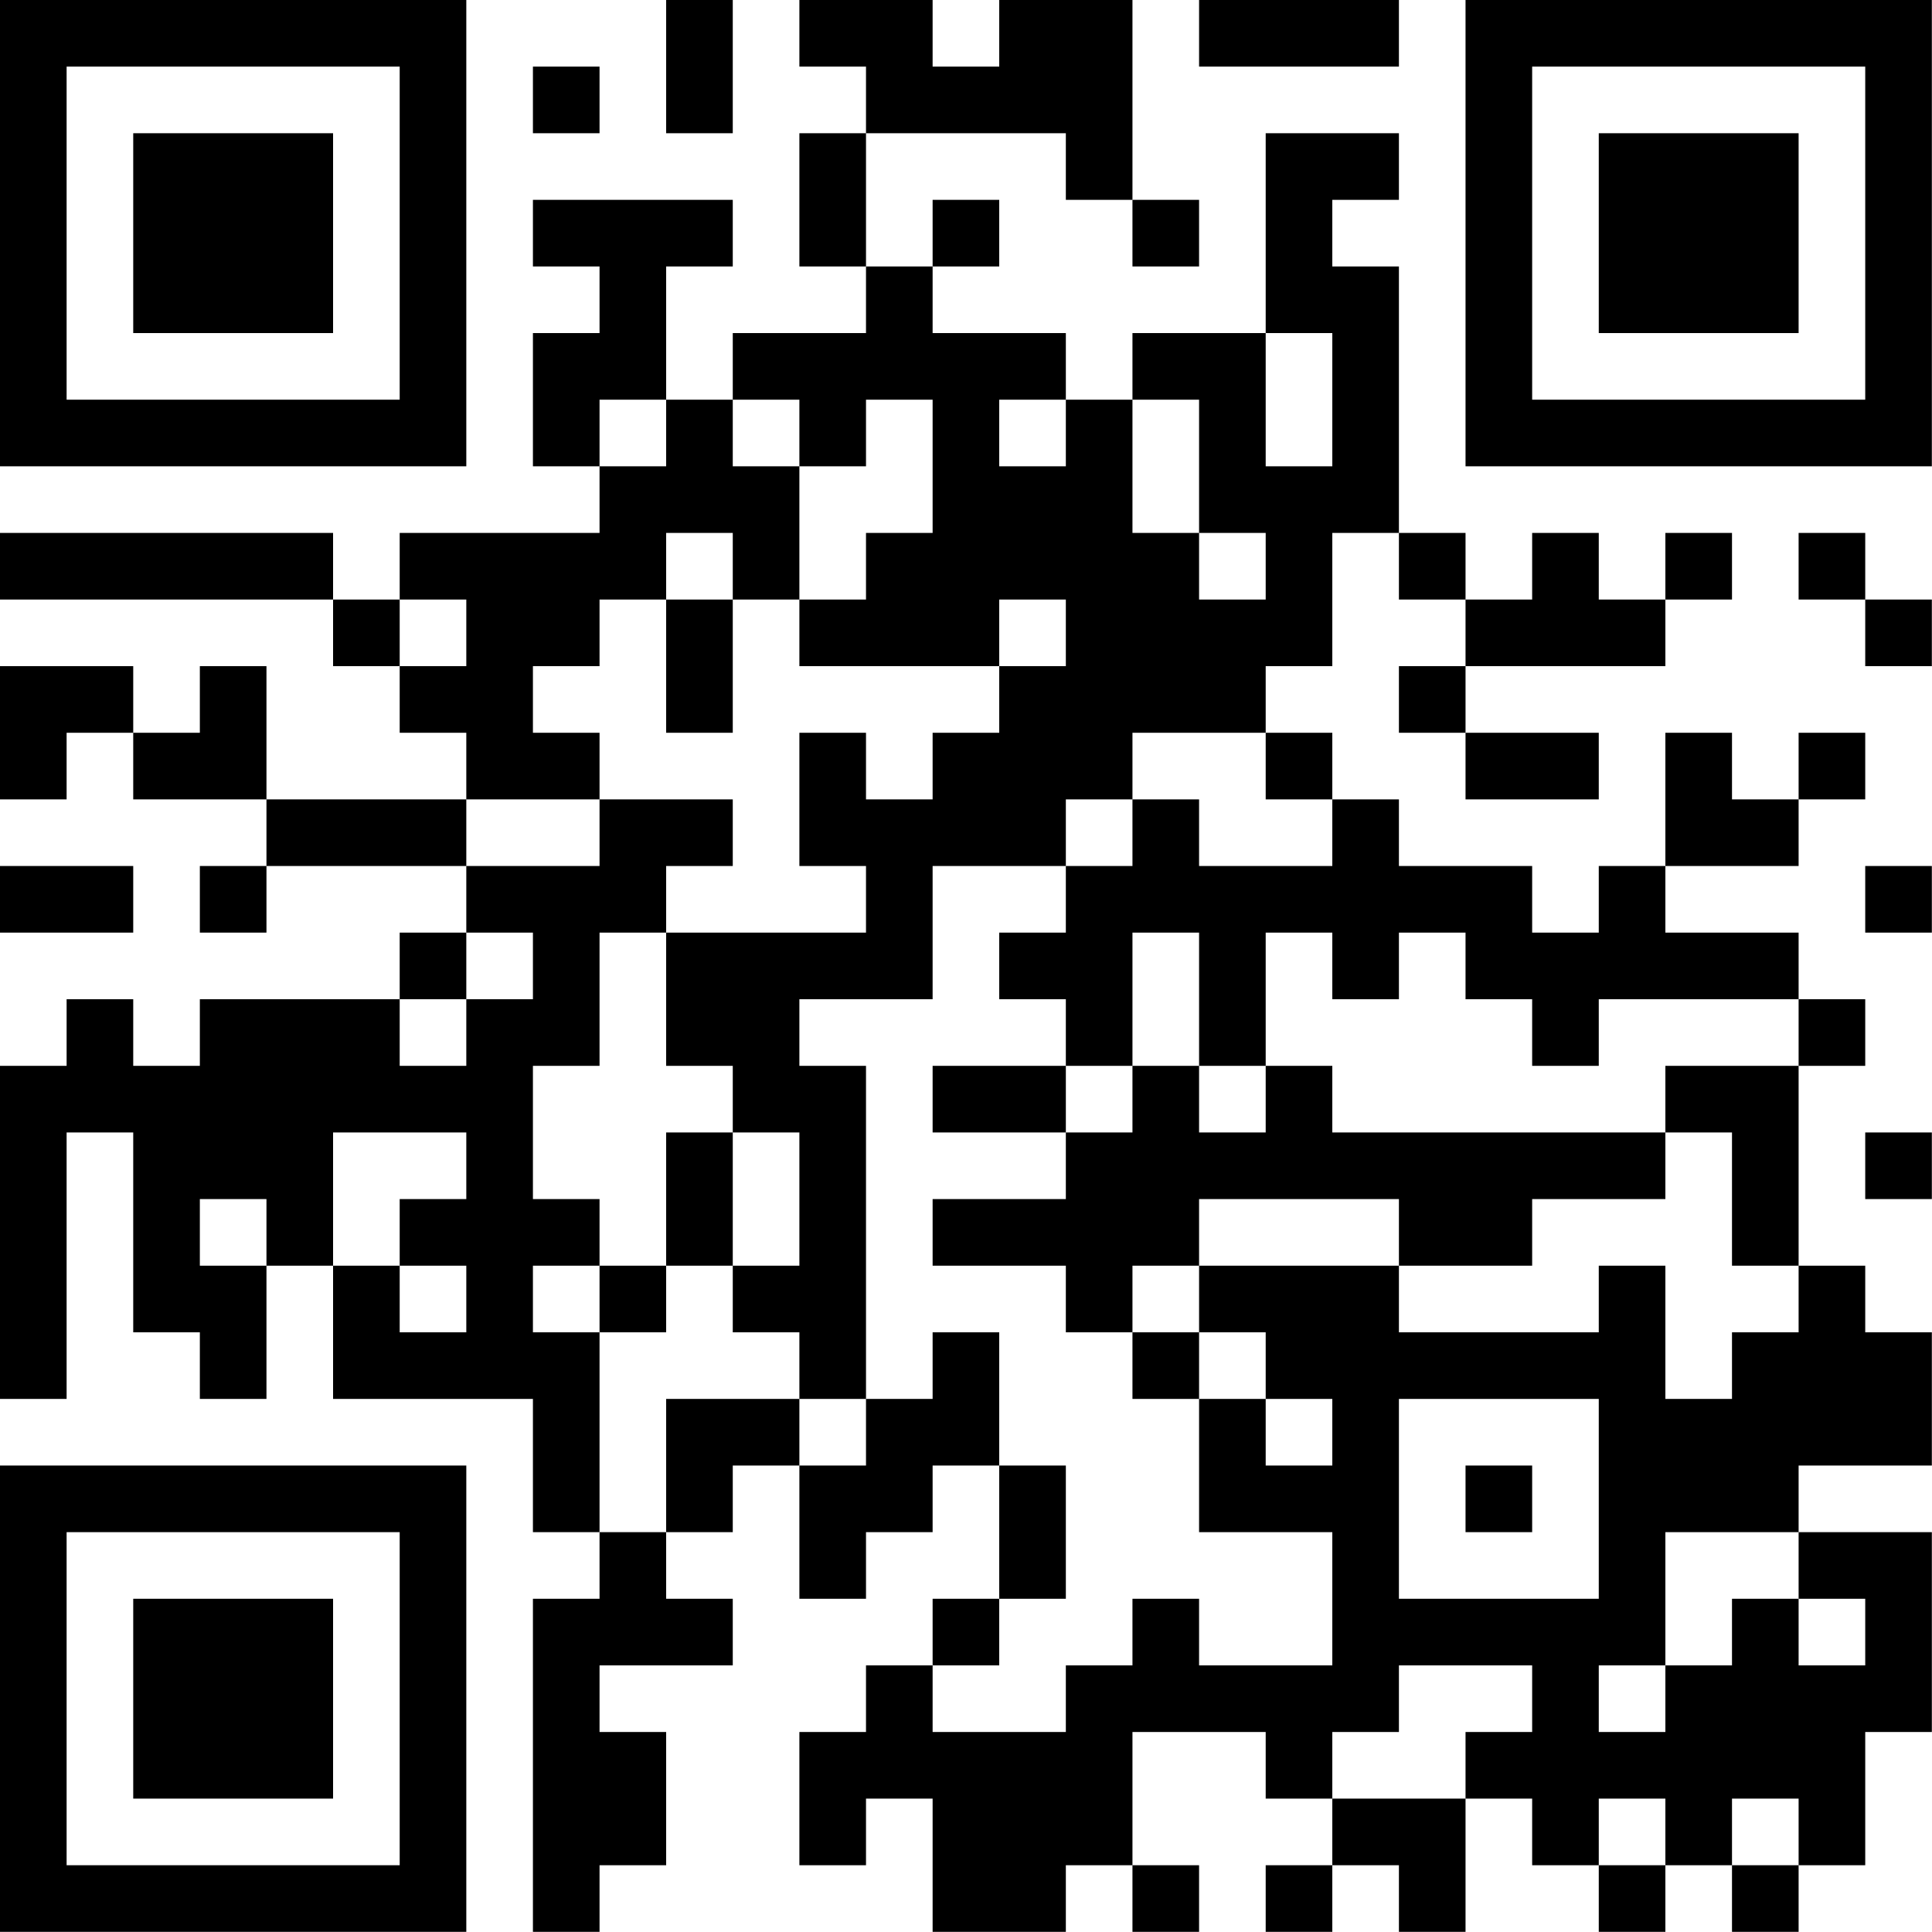
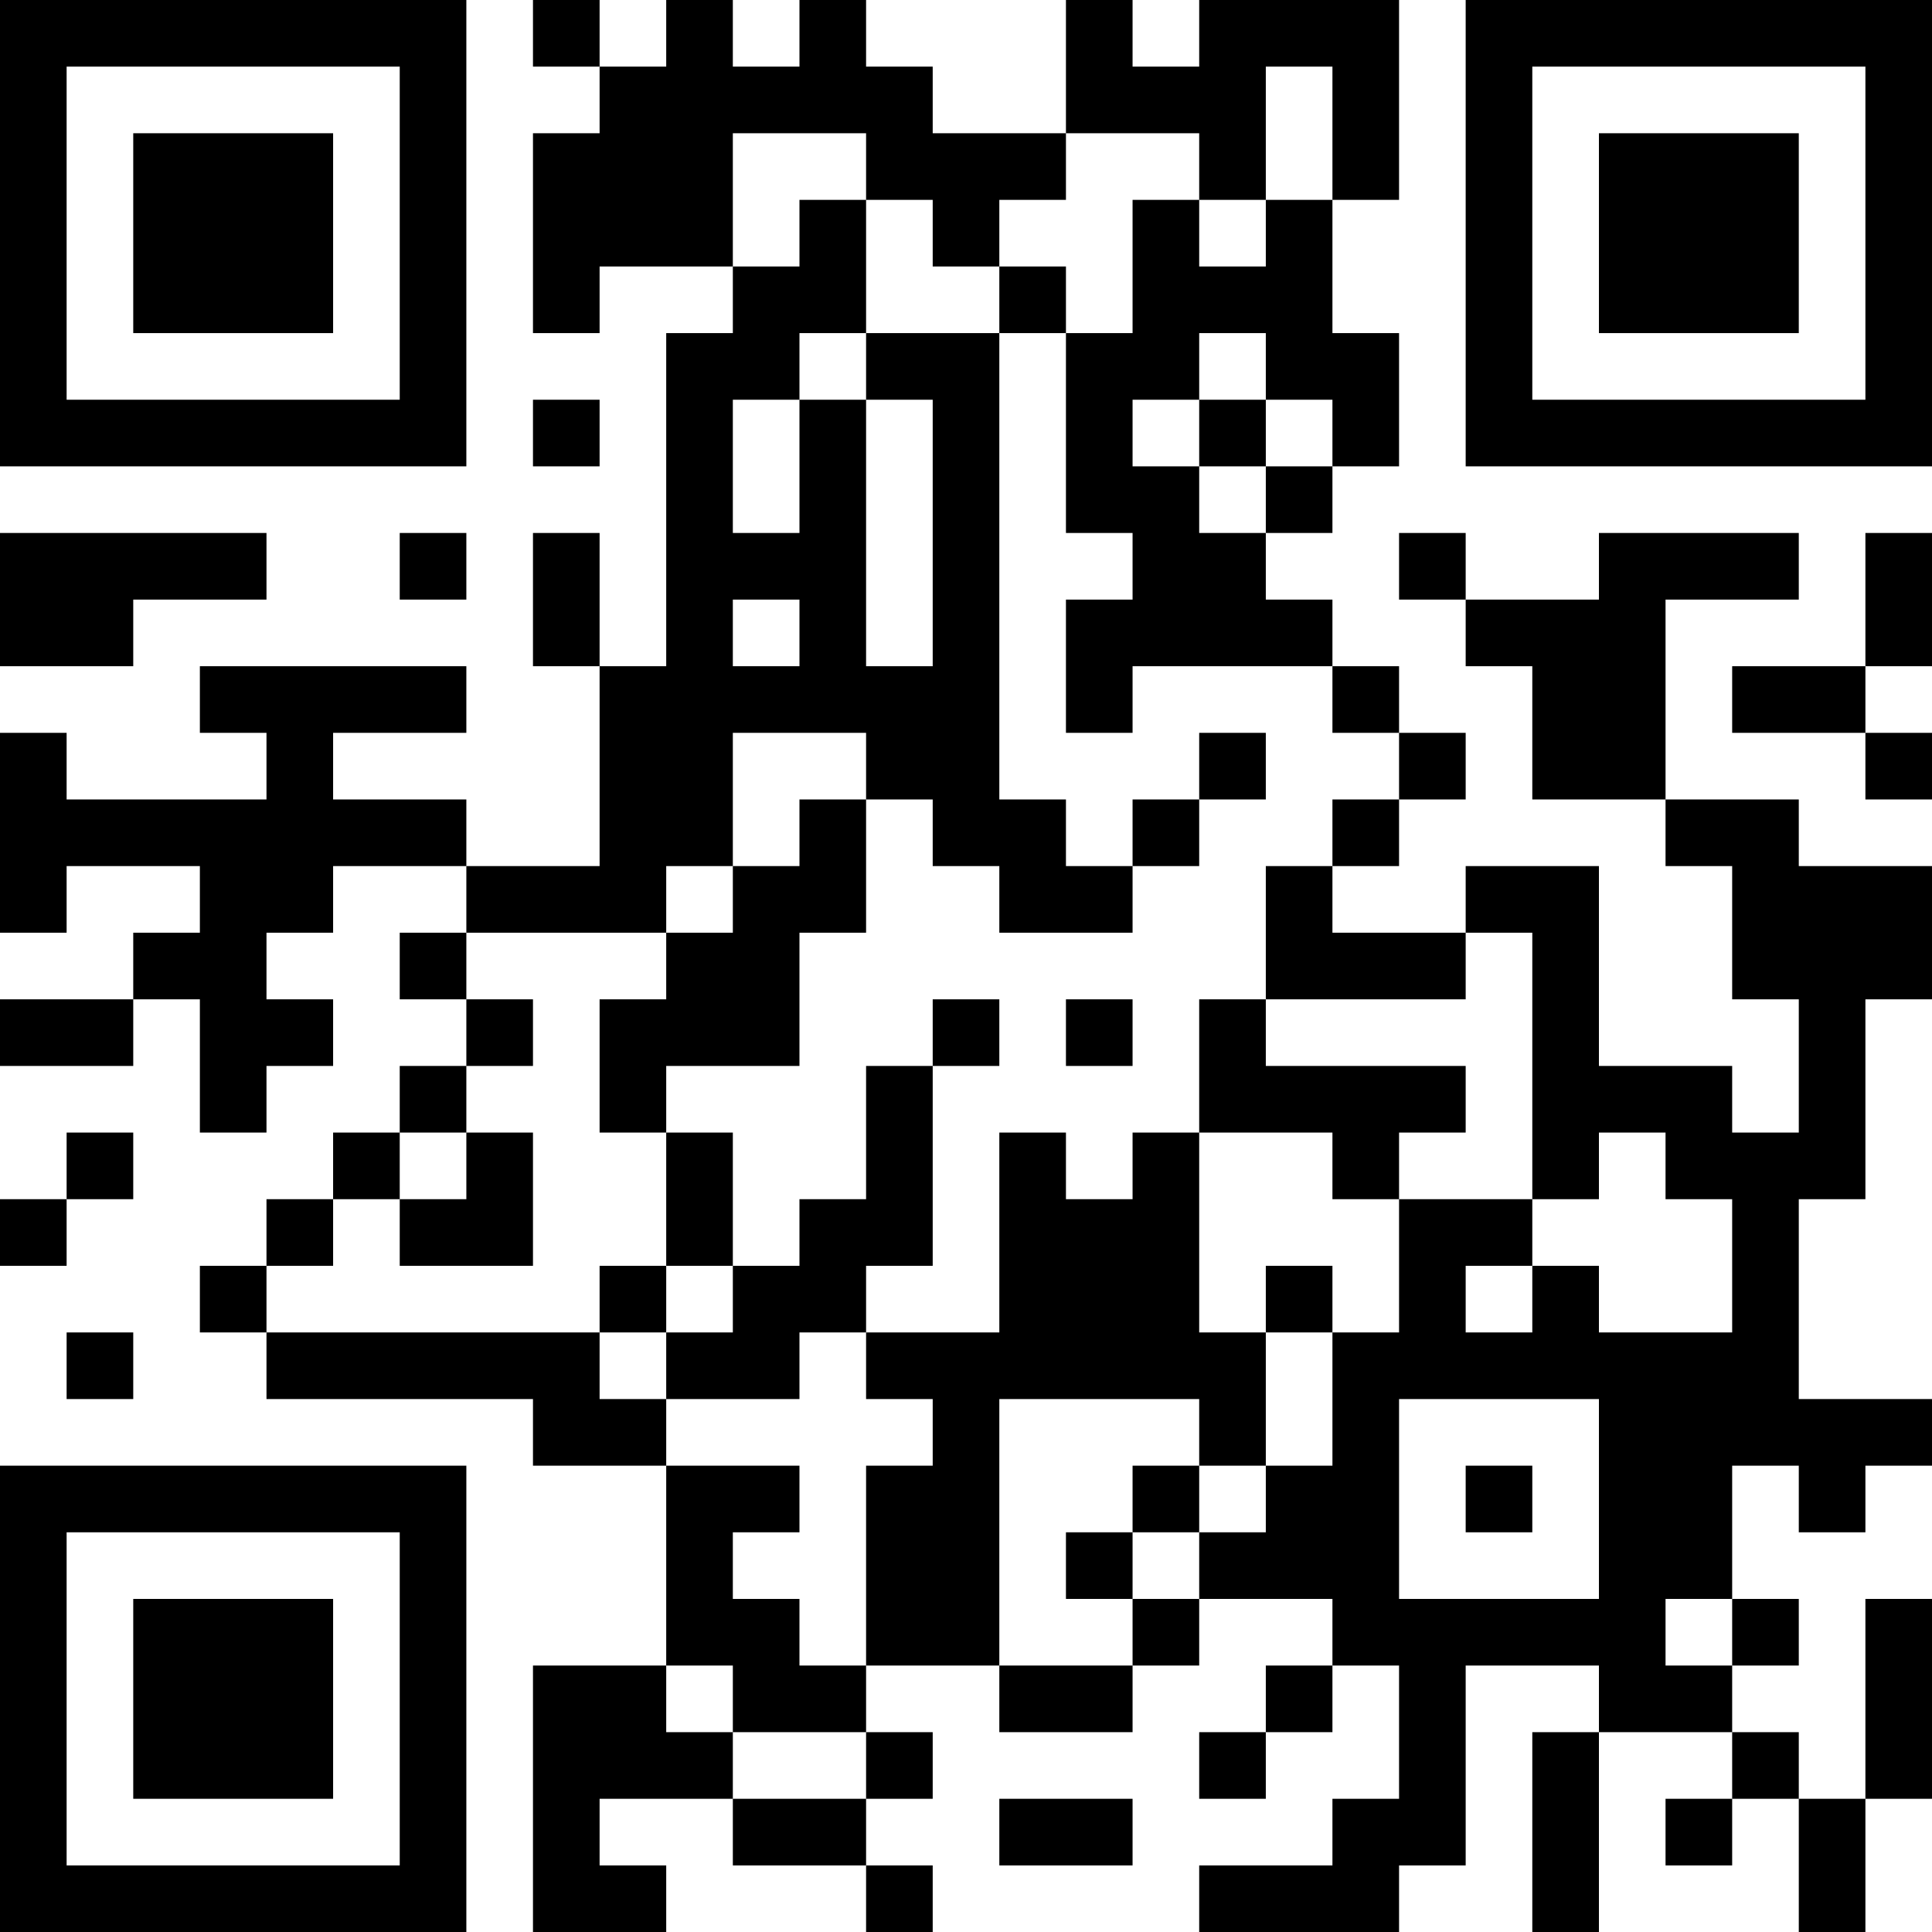
- <svg xmlns="http://www.w3.org/2000/svg" version="1.1" width="150" height="150" viewBox="0 0 150 150">
-   <rect x="0" y="0" width="150" height="150" fill="#ffffff" />
-   <g transform="scale(5.172)">
+ <svg xmlns="http://www.w3.org/2000/svg" version="1.1" width="300" height="300" viewBox="0 0 300 300">
+   <rect x="0" y="0" width="300" height="300" fill="#ffffff" />
+   <g transform="scale(10.345)">
    <g transform="translate(0,0)">
-       <path fill-rule="evenodd" d="M10 0L10 2L11 2L11 0ZM12 0L12 1L13 1L13 2L12 2L12 4L13 4L13 5L11 5L11 6L10 6L10 4L11 4L11 3L8 3L8 4L9 4L9 5L8 5L8 7L9 7L9 8L6 8L6 9L5 9L5 8L0 8L0 9L5 9L5 10L6 10L6 11L7 11L7 12L4 12L4 10L3 10L3 11L2 11L2 10L0 10L0 12L1 12L1 11L2 11L2 12L4 12L4 13L3 13L3 14L4 14L4 13L7 13L7 14L6 14L6 15L3 15L3 16L2 16L2 15L1 15L1 16L0 16L0 21L1 21L1 17L2 17L2 20L3 20L3 21L4 21L4 19L5 19L5 21L8 21L8 23L9 23L9 24L8 24L8 29L9 29L9 28L10 28L10 26L9 26L9 25L11 25L11 24L10 24L10 23L11 23L11 22L12 22L12 24L13 24L13 23L14 23L14 22L15 22L15 24L14 24L14 25L13 25L13 26L12 26L12 28L13 28L13 27L14 27L14 29L16 29L16 28L17 28L17 29L18 29L18 28L17 28L17 26L19 26L19 27L20 27L20 28L19 28L19 29L20 29L20 28L21 28L21 29L22 29L22 27L23 27L23 28L24 28L24 29L25 29L25 28L26 28L26 29L27 29L27 28L28 28L28 26L29 26L29 23L27 23L27 22L29 22L29 20L28 20L28 19L27 19L27 16L28 16L28 15L27 15L27 14L25 14L25 13L27 13L27 12L28 12L28 11L27 11L27 12L26 12L26 11L25 11L25 13L24 13L24 14L23 14L23 13L21 13L21 12L20 12L20 11L19 11L19 10L20 10L20 8L21 8L21 9L22 9L22 10L21 10L21 11L22 11L22 12L24 12L24 11L22 11L22 10L25 10L25 9L26 9L26 8L25 8L25 9L24 9L24 8L23 8L23 9L22 9L22 8L21 8L21 4L20 4L20 3L21 3L21 2L19 2L19 5L17 5L17 6L16 6L16 5L14 5L14 4L15 4L15 3L14 3L14 4L13 4L13 2L16 2L16 3L17 3L17 4L18 4L18 3L17 3L17 0L15 0L15 1L14 1L14 0ZM18 0L18 1L21 1L21 0ZM8 1L8 2L9 2L9 1ZM19 5L19 7L20 7L20 5ZM9 6L9 7L10 7L10 6ZM11 6L11 7L12 7L12 9L11 9L11 8L10 8L10 9L9 9L9 10L8 10L8 11L9 11L9 12L7 12L7 13L9 13L9 12L11 12L11 13L10 13L10 14L9 14L9 16L8 16L8 18L9 18L9 19L8 19L8 20L9 20L9 23L10 23L10 21L12 21L12 22L13 22L13 21L14 21L14 20L15 20L15 22L16 22L16 24L15 24L15 25L14 25L14 26L16 26L16 25L17 25L17 24L18 24L18 25L20 25L20 23L18 23L18 21L19 21L19 22L20 22L20 21L19 21L19 20L18 20L18 19L21 19L21 20L24 20L24 19L25 19L25 21L26 21L26 20L27 20L27 19L26 19L26 17L25 17L25 16L27 16L27 15L24 15L24 16L23 16L23 15L22 15L22 14L21 14L21 15L20 15L20 14L19 14L19 16L18 16L18 14L17 14L17 16L16 16L16 15L15 15L15 14L16 14L16 13L17 13L17 12L18 12L18 13L20 13L20 12L19 12L19 11L17 11L17 12L16 12L16 13L14 13L14 15L12 15L12 16L13 16L13 21L12 21L12 20L11 20L11 19L12 19L12 17L11 17L11 16L10 16L10 14L13 14L13 13L12 13L12 11L13 11L13 12L14 12L14 11L15 11L15 10L16 10L16 9L15 9L15 10L12 10L12 9L13 9L13 8L14 8L14 6L13 6L13 7L12 7L12 6ZM15 6L15 7L16 7L16 6ZM17 6L17 8L18 8L18 9L19 9L19 8L18 8L18 6ZM27 8L27 9L28 9L28 10L29 10L29 9L28 9L28 8ZM6 9L6 10L7 10L7 9ZM10 9L10 11L11 11L11 9ZM0 13L0 14L2 14L2 13ZM28 13L28 14L29 14L29 13ZM7 14L7 15L6 15L6 16L7 16L7 15L8 15L8 14ZM14 16L14 17L16 17L16 18L14 18L14 19L16 19L16 20L17 20L17 21L18 21L18 20L17 20L17 19L18 19L18 18L21 18L21 19L23 19L23 18L25 18L25 17L20 17L20 16L19 16L19 17L18 17L18 16L17 16L17 17L16 17L16 16ZM5 17L5 19L6 19L6 20L7 20L7 19L6 19L6 18L7 18L7 17ZM10 17L10 19L9 19L9 20L10 20L10 19L11 19L11 17ZM28 17L28 18L29 18L29 17ZM3 18L3 19L4 19L4 18ZM21 21L21 24L24 24L24 21ZM22 22L22 23L23 23L23 22ZM25 23L25 25L24 25L24 26L25 26L25 25L26 25L26 24L27 24L27 25L28 25L28 24L27 24L27 23ZM21 25L21 26L20 26L20 27L22 27L22 26L23 26L23 25ZM24 27L24 28L25 28L25 27ZM26 27L26 28L27 28L27 27ZM0 0L0 7L7 7L7 0ZM1 1L1 6L6 6L6 1ZM2 2L2 5L5 5L5 2ZM22 0L22 7L29 7L29 0ZM23 1L23 6L28 6L28 1ZM24 2L24 5L27 5L27 2ZM0 22L0 29L7 29L7 22ZM1 23L1 28L6 28L6 23ZM2 24L2 27L5 27L5 24Z" fill="#000000" />
+       <path fill-rule="evenodd" d="M8 0L8 1L9 1L9 2L8 2L8 5L9 5L9 4L11 4L11 5L10 5L10 10L9 10L9 8L8 8L8 10L9 10L9 13L7 13L7 12L5 12L5 11L7 11L7 10L3 10L3 11L4 11L4 12L1 12L1 11L0 11L0 14L1 14L1 13L3 13L3 14L2 14L2 15L0 15L0 16L2 16L2 15L3 15L3 17L4 17L4 16L5 16L5 15L4 15L4 14L5 14L5 13L7 13L7 14L6 14L6 15L7 15L7 16L6 16L6 17L5 17L5 18L4 18L4 19L3 19L3 20L4 20L4 21L8 21L8 22L10 22L10 25L8 25L8 29L10 29L10 28L9 28L9 27L11 27L11 28L13 28L13 29L14 29L14 28L13 28L13 27L14 27L14 26L13 26L13 25L15 25L15 26L17 26L17 25L18 25L18 24L20 24L20 25L19 25L19 26L18 26L18 27L19 27L19 26L20 26L20 25L21 25L21 27L20 27L20 28L18 28L18 29L21 29L21 28L22 28L22 25L24 25L24 26L23 26L23 29L24 29L24 26L26 26L26 27L25 27L25 28L26 28L26 27L27 27L27 29L28 29L28 27L29 27L29 24L28 24L28 27L27 27L27 26L26 26L26 25L27 25L27 24L26 24L26 22L27 22L27 23L28 23L28 22L29 22L29 21L27 21L27 18L28 18L28 15L29 15L29 13L27 13L27 12L25 12L25 9L27 9L27 8L24 8L24 9L22 9L22 8L21 8L21 9L22 9L22 10L23 10L23 12L25 12L25 13L26 13L26 15L27 15L27 17L26 17L26 16L24 16L24 13L22 13L22 14L20 14L20 13L21 13L21 12L22 12L22 11L21 11L21 10L20 10L20 9L19 9L19 8L20 8L20 7L21 7L21 5L20 5L20 3L21 3L21 0L18 0L18 1L17 1L17 0L16 0L16 2L14 2L14 1L13 1L13 0L12 0L12 1L11 1L11 0L10 0L10 1L9 1L9 0ZM19 1L19 3L18 3L18 2L16 2L16 3L15 3L15 4L14 4L14 3L13 3L13 2L11 2L11 4L12 4L12 3L13 3L13 5L12 5L12 6L11 6L11 8L12 8L12 6L13 6L13 10L14 10L14 6L13 6L13 5L15 5L15 12L16 12L16 13L17 13L17 14L15 14L15 13L14 13L14 12L13 12L13 11L11 11L11 13L10 13L10 14L7 14L7 15L8 15L8 16L7 16L7 17L6 17L6 18L5 18L5 19L4 19L4 20L9 20L9 21L10 21L10 22L12 22L12 23L11 23L11 24L12 24L12 25L13 25L13 22L14 22L14 21L13 21L13 20L15 20L15 17L16 17L16 18L17 18L17 17L18 17L18 20L19 20L19 22L18 22L18 21L15 21L15 25L17 25L17 24L18 24L18 23L19 23L19 22L20 22L20 20L21 20L21 18L23 18L23 19L22 19L22 20L23 20L23 19L24 19L24 20L26 20L26 18L25 18L25 17L24 17L24 18L23 18L23 14L22 14L22 15L19 15L19 13L20 13L20 12L21 12L21 11L20 11L20 10L17 10L17 11L16 11L16 9L17 9L17 8L16 8L16 5L17 5L17 3L18 3L18 4L19 4L19 3L20 3L20 1ZM15 4L15 5L16 5L16 4ZM18 5L18 6L17 6L17 7L18 7L18 8L19 8L19 7L20 7L20 6L19 6L19 5ZM8 6L8 7L9 7L9 6ZM18 6L18 7L19 7L19 6ZM0 8L0 10L2 10L2 9L4 9L4 8ZM6 8L6 9L7 9L7 8ZM28 8L28 10L26 10L26 11L28 11L28 12L29 12L29 11L28 11L28 10L29 10L29 8ZM11 9L11 10L12 10L12 9ZM18 11L18 12L17 12L17 13L18 13L18 12L19 12L19 11ZM12 12L12 13L11 13L11 14L10 14L10 15L9 15L9 17L10 17L10 19L9 19L9 20L10 20L10 21L12 21L12 20L13 20L13 19L14 19L14 16L15 16L15 15L14 15L14 16L13 16L13 18L12 18L12 19L11 19L11 17L10 17L10 16L12 16L12 14L13 14L13 12ZM16 15L16 16L17 16L17 15ZM18 15L18 17L20 17L20 18L21 18L21 17L22 17L22 16L19 16L19 15ZM1 17L1 18L0 18L0 19L1 19L1 18L2 18L2 17ZM7 17L7 18L6 18L6 19L8 19L8 17ZM10 19L10 20L11 20L11 19ZM19 19L19 20L20 20L20 19ZM1 20L1 21L2 21L2 20ZM21 21L21 24L24 24L24 21ZM17 22L17 23L16 23L16 24L17 24L17 23L18 23L18 22ZM22 22L22 23L23 23L23 22ZM25 24L25 25L26 25L26 24ZM10 25L10 26L11 26L11 27L13 27L13 26L11 26L11 25ZM15 27L15 28L17 28L17 27ZM0 0L0 7L7 7L7 0ZM1 1L1 6L6 6L6 1ZM2 2L2 5L5 5L5 2ZM22 0L22 7L29 7L29 0ZM23 1L23 6L28 6L28 1ZM24 2L24 5L27 5L27 2ZM0 22L0 29L7 29L7 22ZM1 23L1 28L6 28L6 23ZM2 24L2 27L5 27L5 24Z" fill="#000000" />
    </g>
  </g>
</svg>
